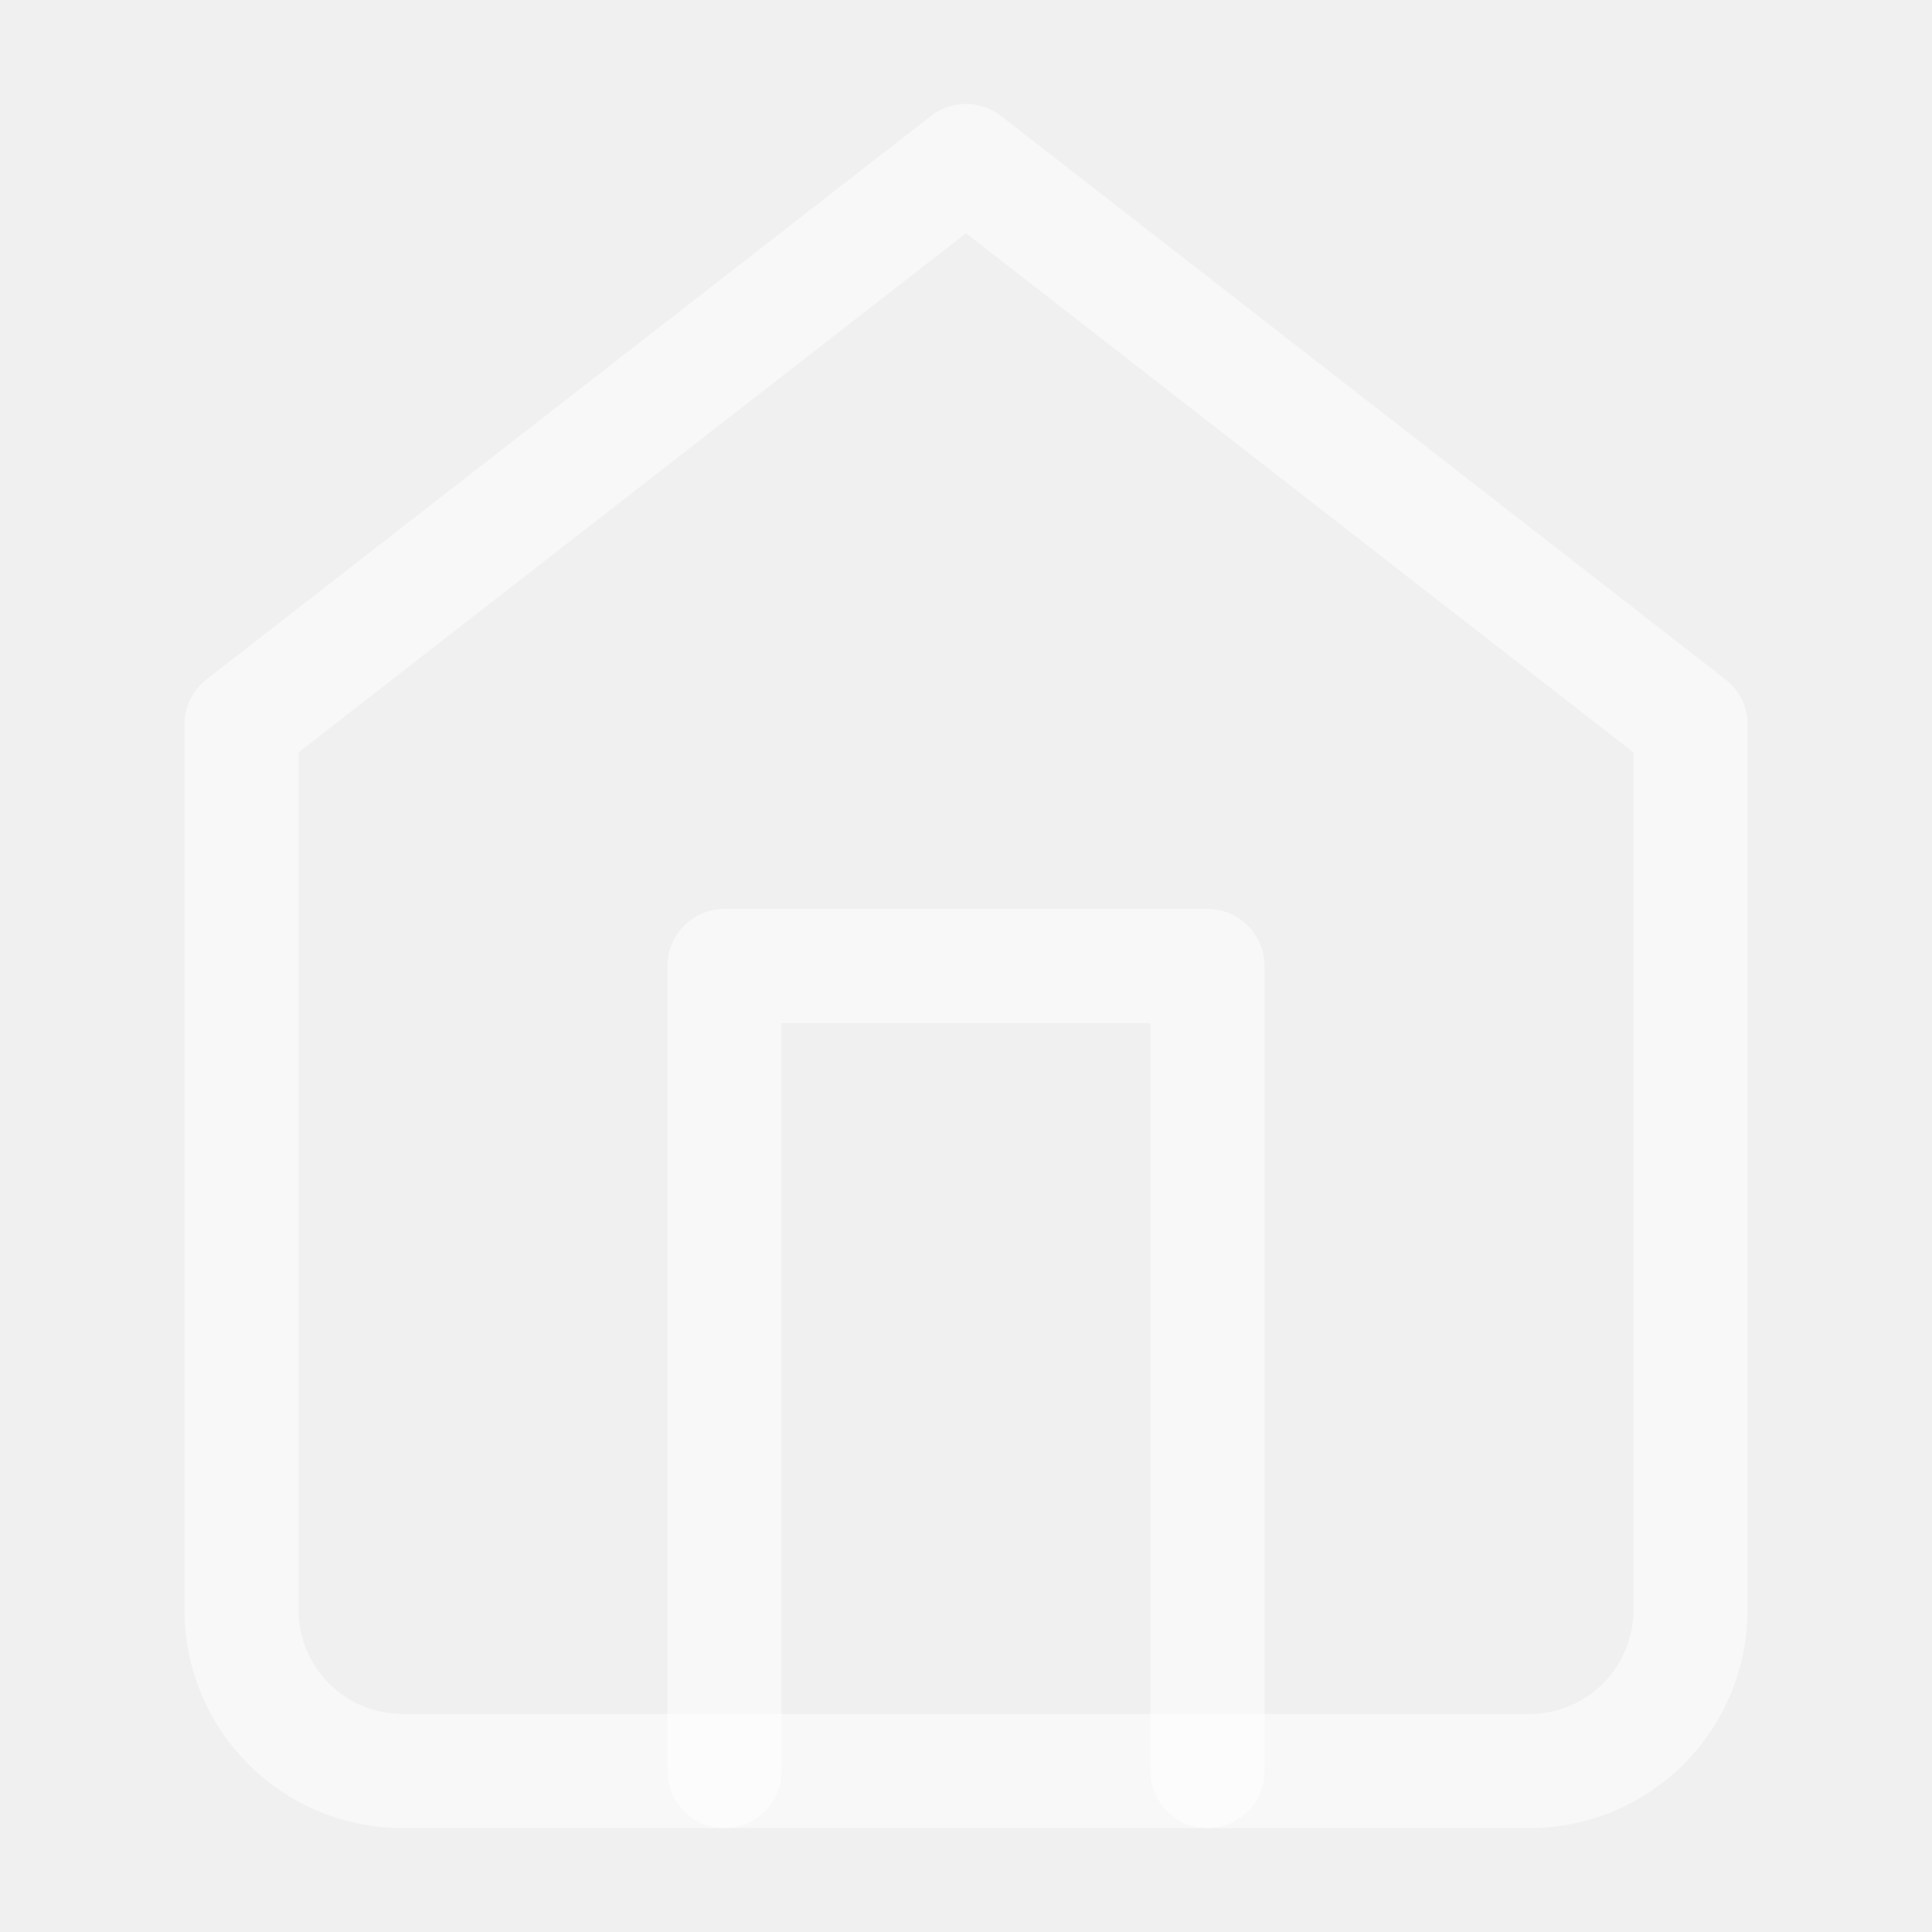
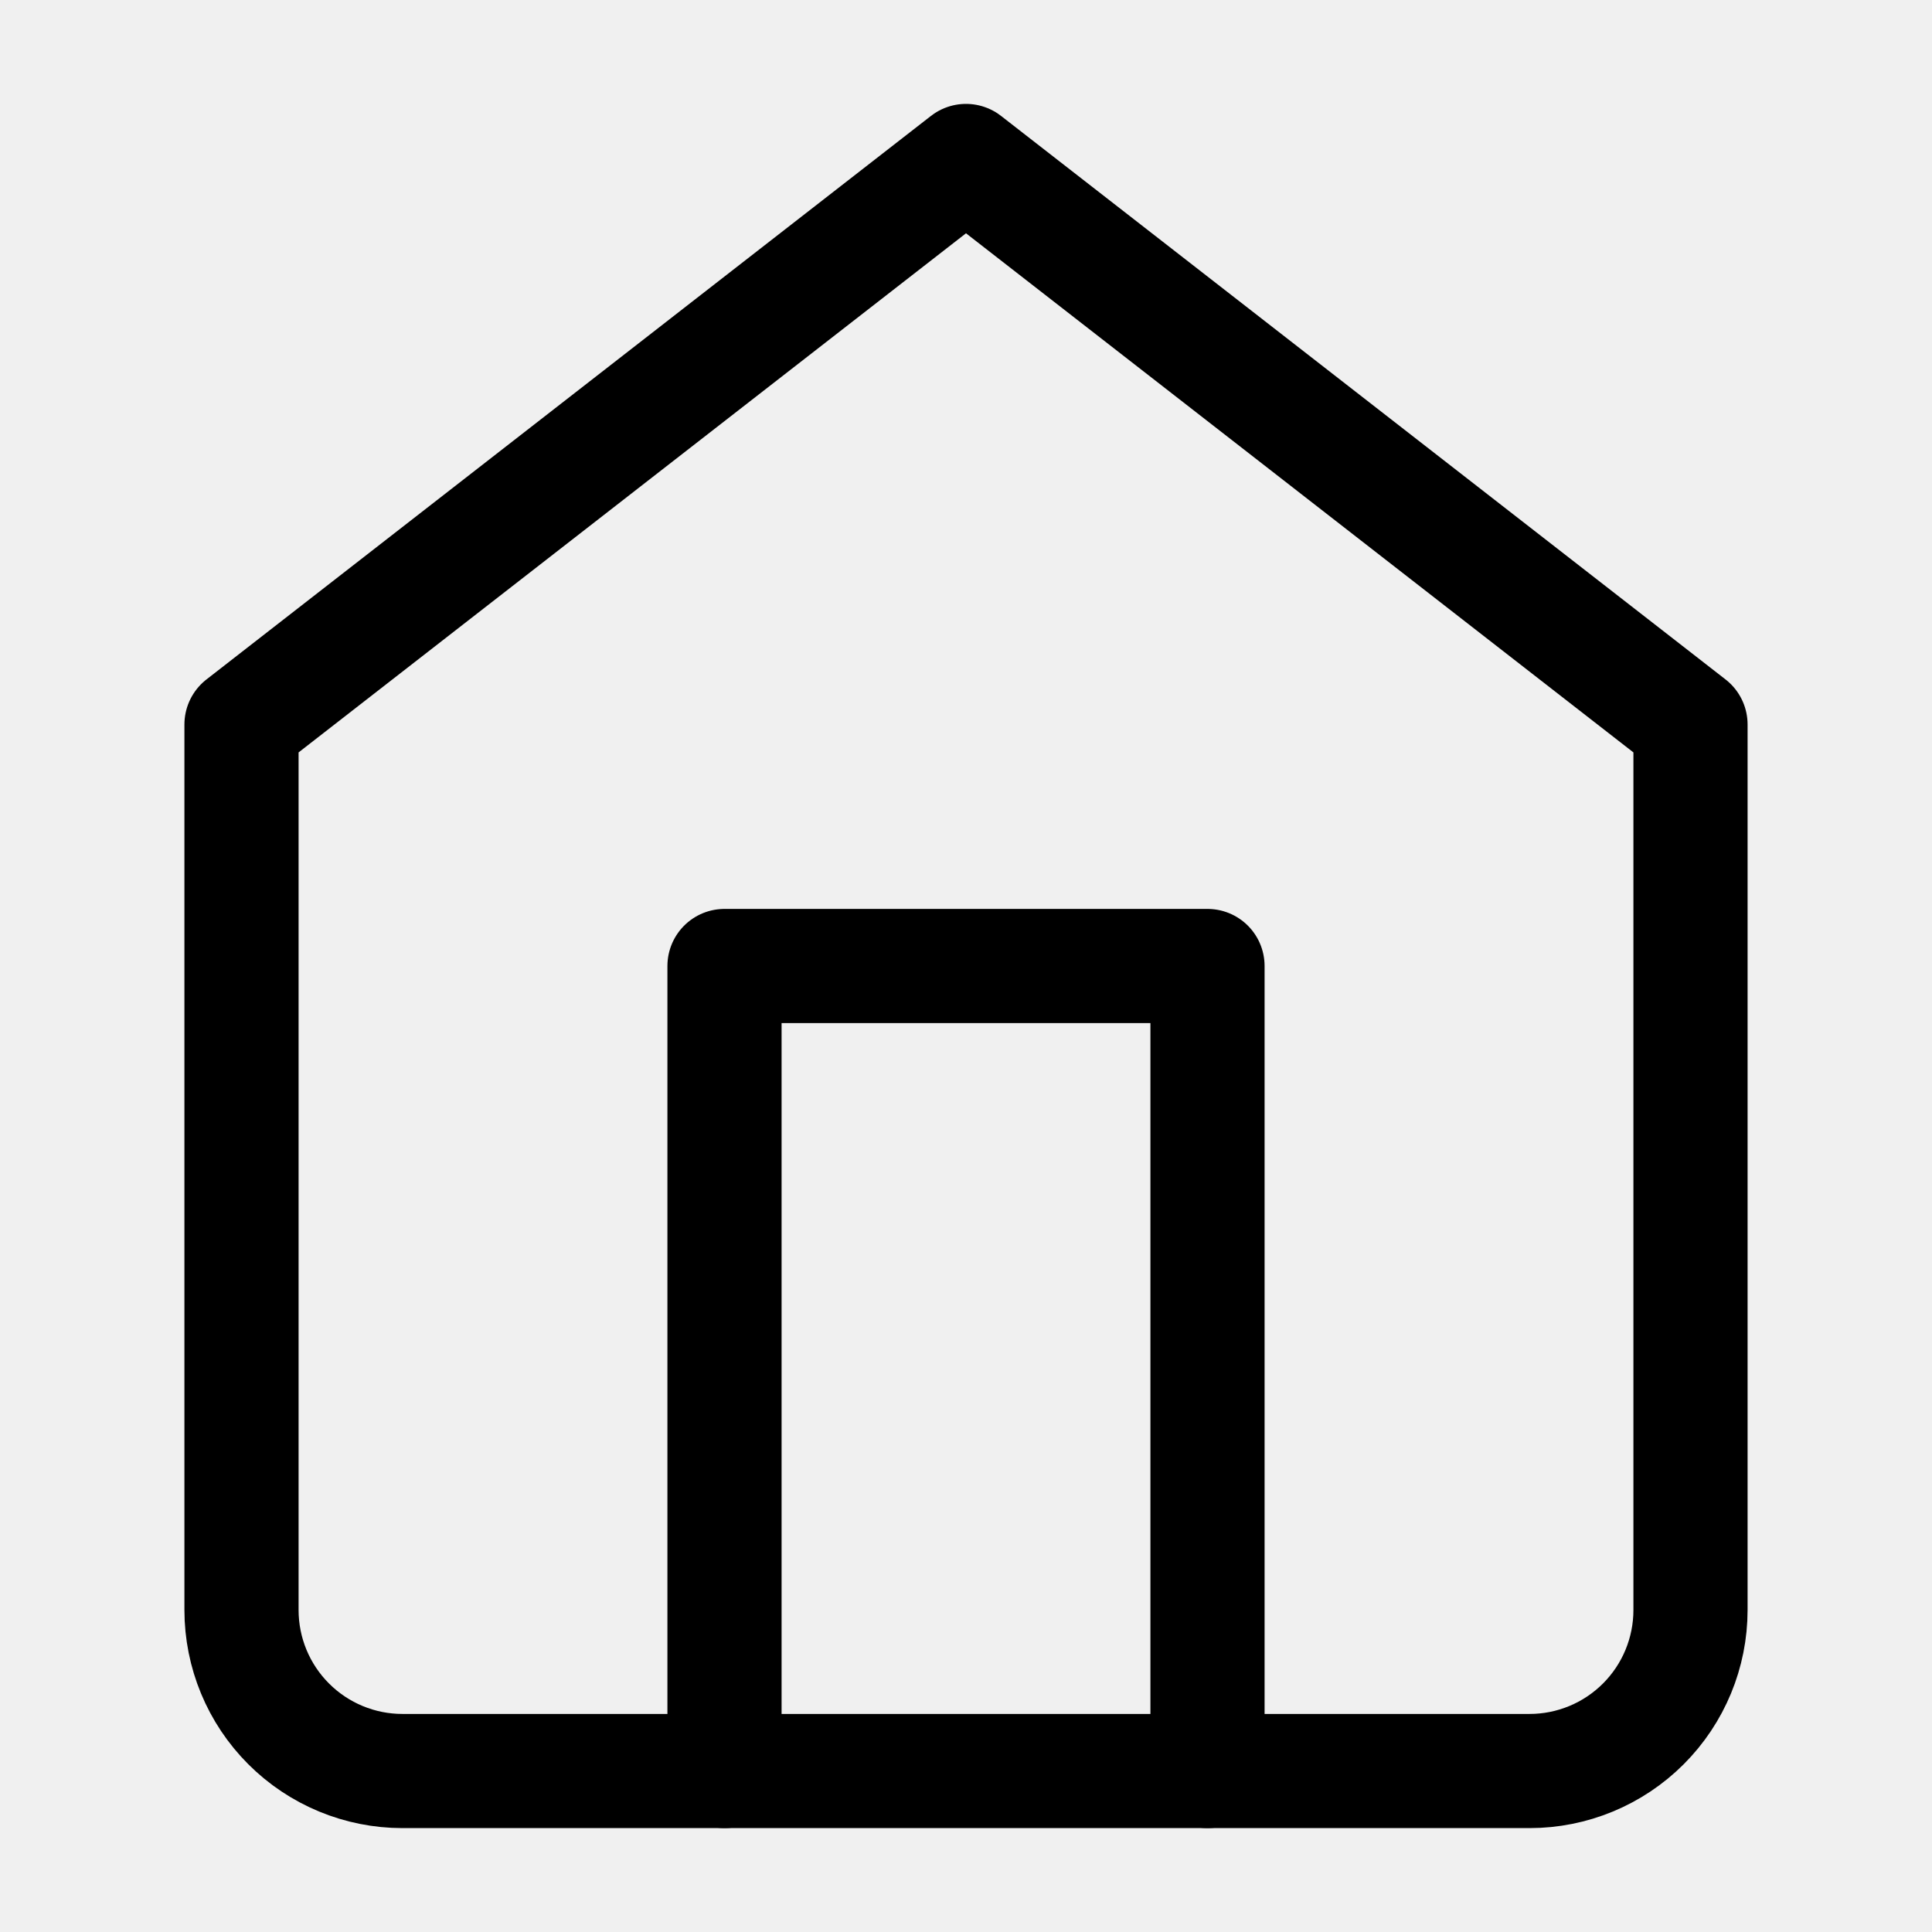
<svg xmlns="http://www.w3.org/2000/svg" width="22" height="22" viewBox="0 0 22 22" fill="none">
  <g id="home">
-     <path id="Vector" d="M2.75 8.25L11 1.833L19.25 8.25V18.333C19.25 18.82 19.057 19.286 18.713 19.63C18.369 19.974 17.903 20.167 17.417 20.167H4.583C4.097 20.167 3.631 19.974 3.287 19.63C2.943 19.286 2.75 18.82 2.75 18.333V8.25Z" stroke="white" stroke-opacity="0.5" stroke-width="1.3" stroke-linecap="round" stroke-linejoin="round" />
-     <path id="Vector_2" d="M8.25 20.167V11H13.75V20.167" stroke="white" stroke-opacity="0.5" stroke-width="1.3" stroke-linecap="round" stroke-linejoin="round" />
+     <path id="Vector" d="M2.75 8.25L11 1.833L19.25 8.25V18.333C19.25 18.82 19.057 19.286 18.713 19.63C18.369 19.974 17.903 20.167 17.417 20.167H4.583C4.097 20.167 3.631 19.974 3.287 19.63C2.943 19.286 2.75 18.82 2.75 18.333V8.25Z" stroke="black" stroke-opacity="1" stroke-width="1.3" stroke-linecap="round" stroke-linejoin="round" />
+     <path id="Vector_2" d="M8.25 20.167V11H13.75V20.167" stroke="black" stroke-opacity="1" stroke-width="1.3" stroke-linecap="round" stroke-linejoin="round" />
  </g>
</svg>
